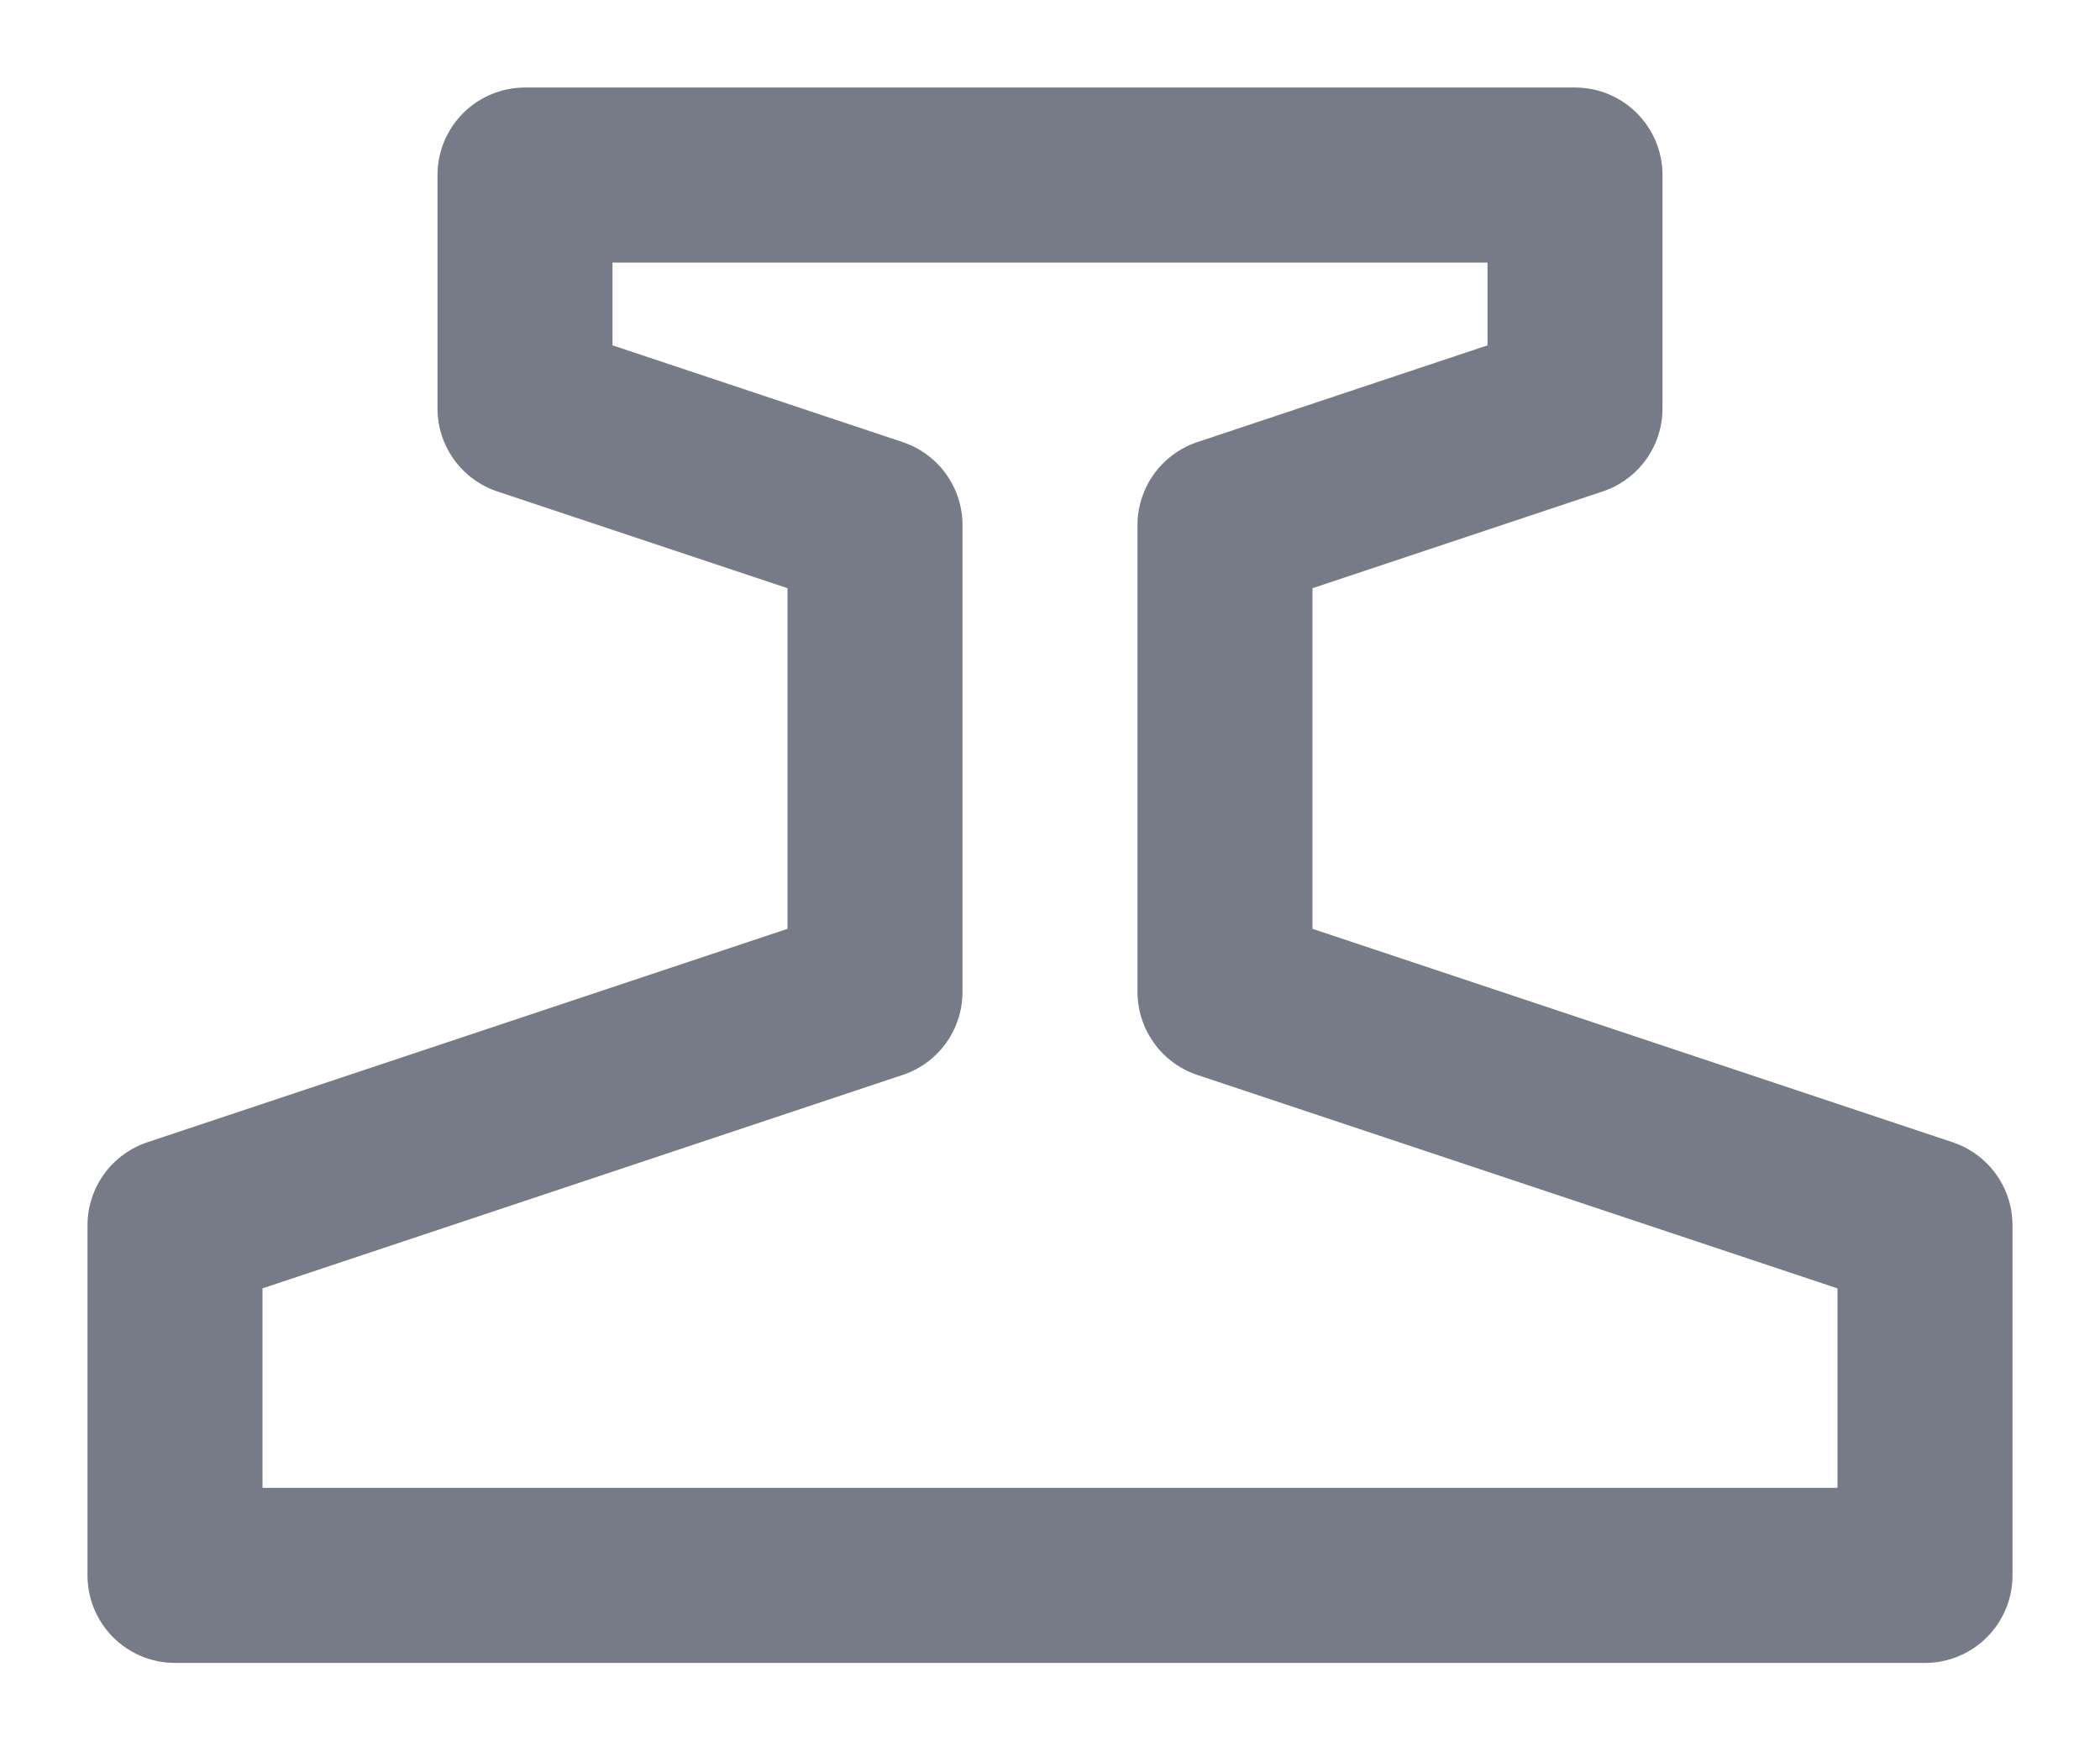
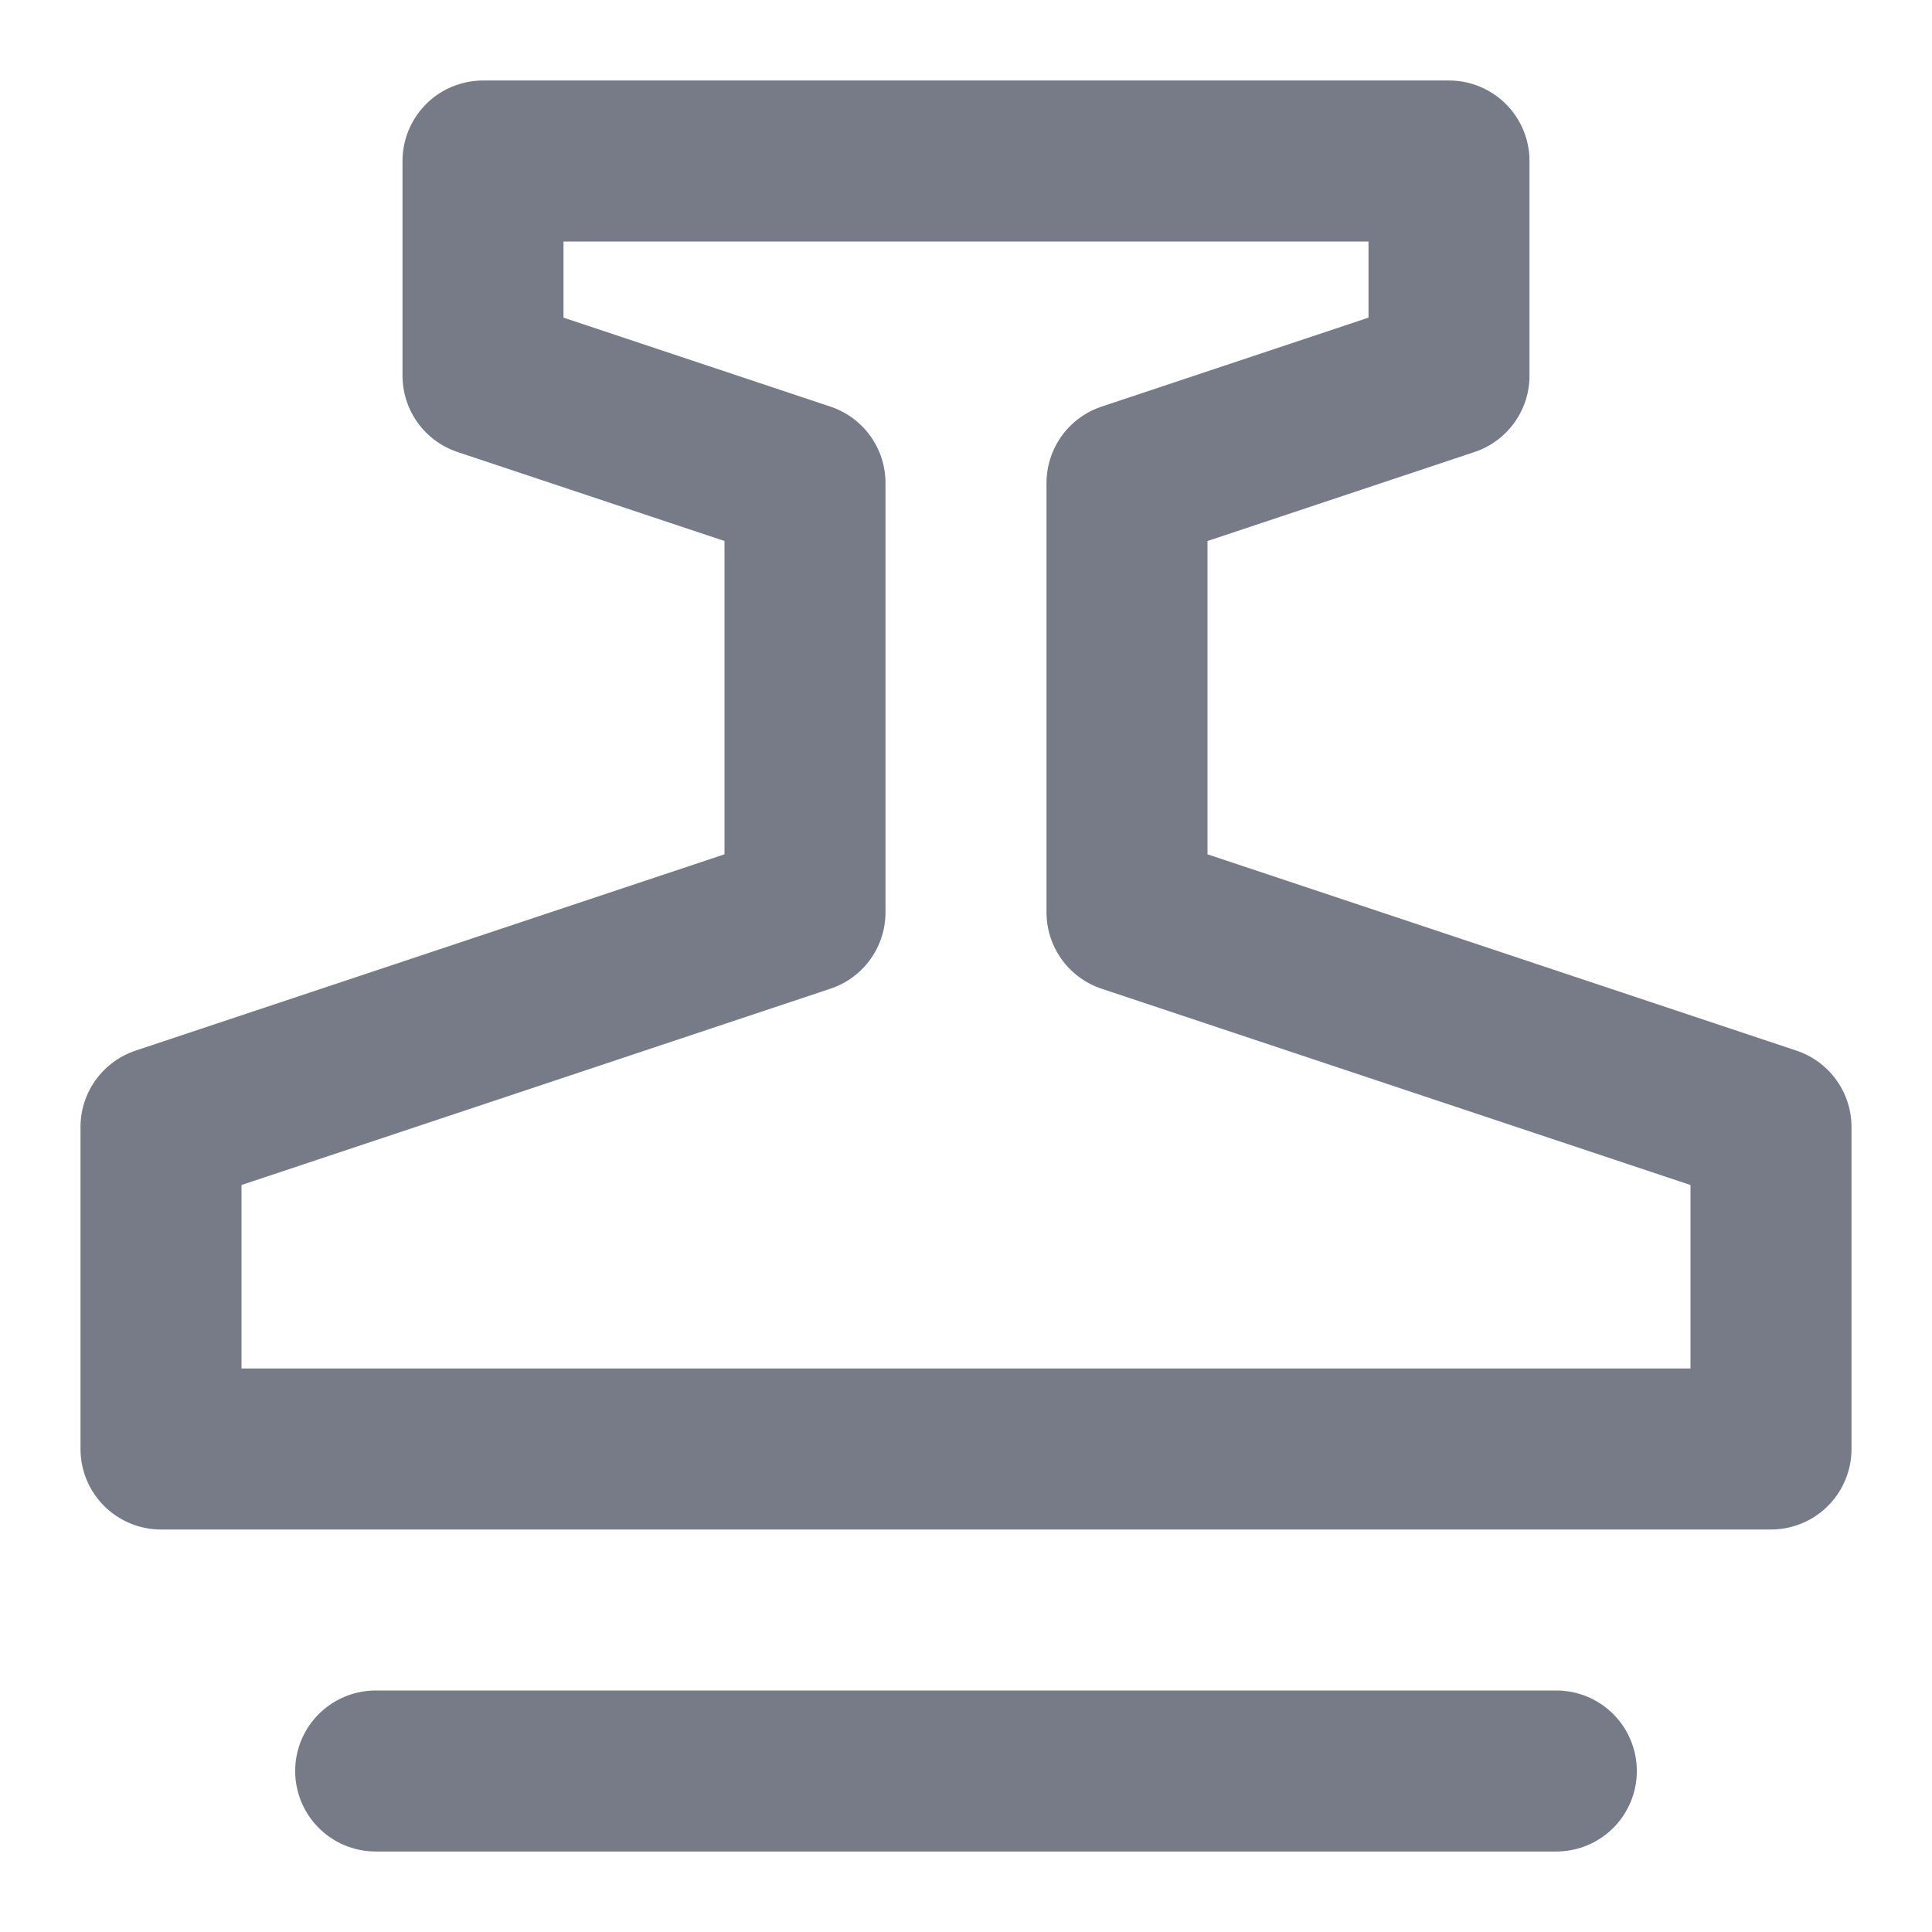
- <svg xmlns="http://www.w3.org/2000/svg" width="18" height="15" viewBox="0 0 18 15" fill="none">
+ <svg xmlns="http://www.w3.org/2000/svg" width="18" height="18" viewBox="0 0 18 18" fill="none">
+   <path d="M3.5 16.5H14.5" stroke="#767B87" stroke-width="1.5" stroke-linecap="round" stroke-linejoin="round" />
  <path d="M10.5 8.5V4.5L13.5 3.5V1.5H4.5V3.5L7.5 4.5V8.5L1.5 10.5V13.5H16.5V10.5L10.5 8.5Z" stroke="#767B87" stroke-width="1.5" stroke-linecap="round" stroke-linejoin="round" />
</svg>
